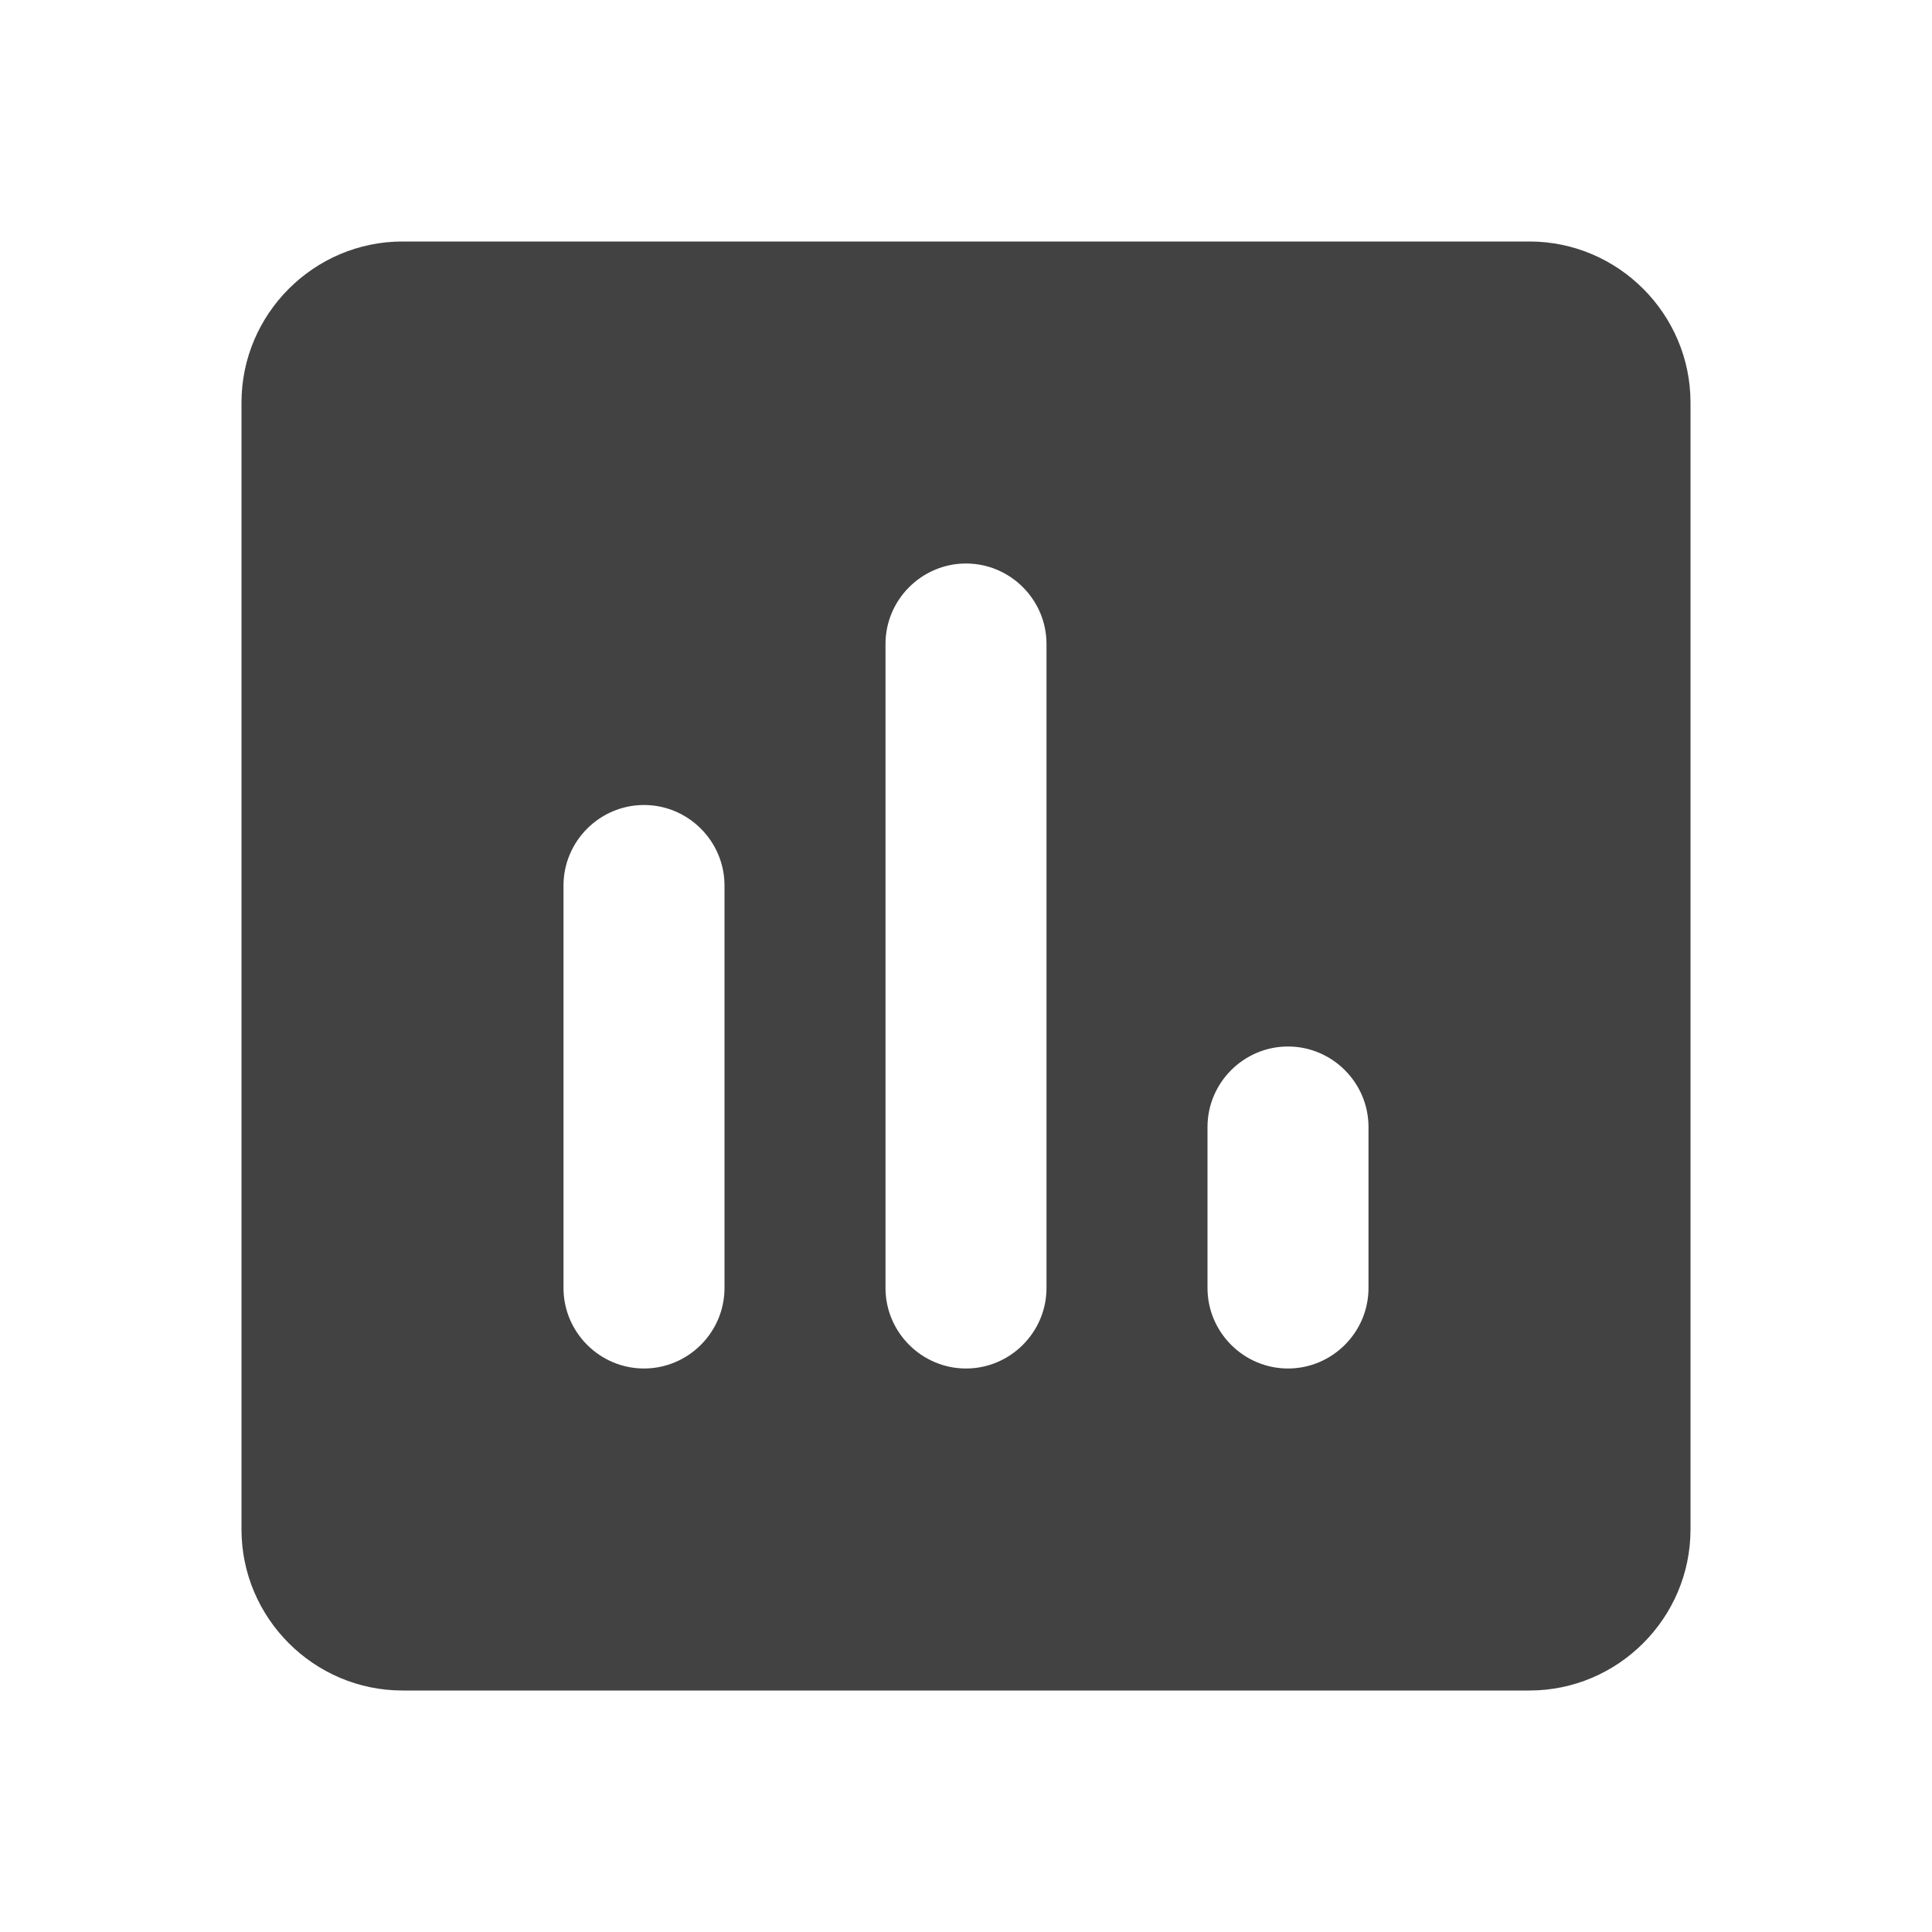
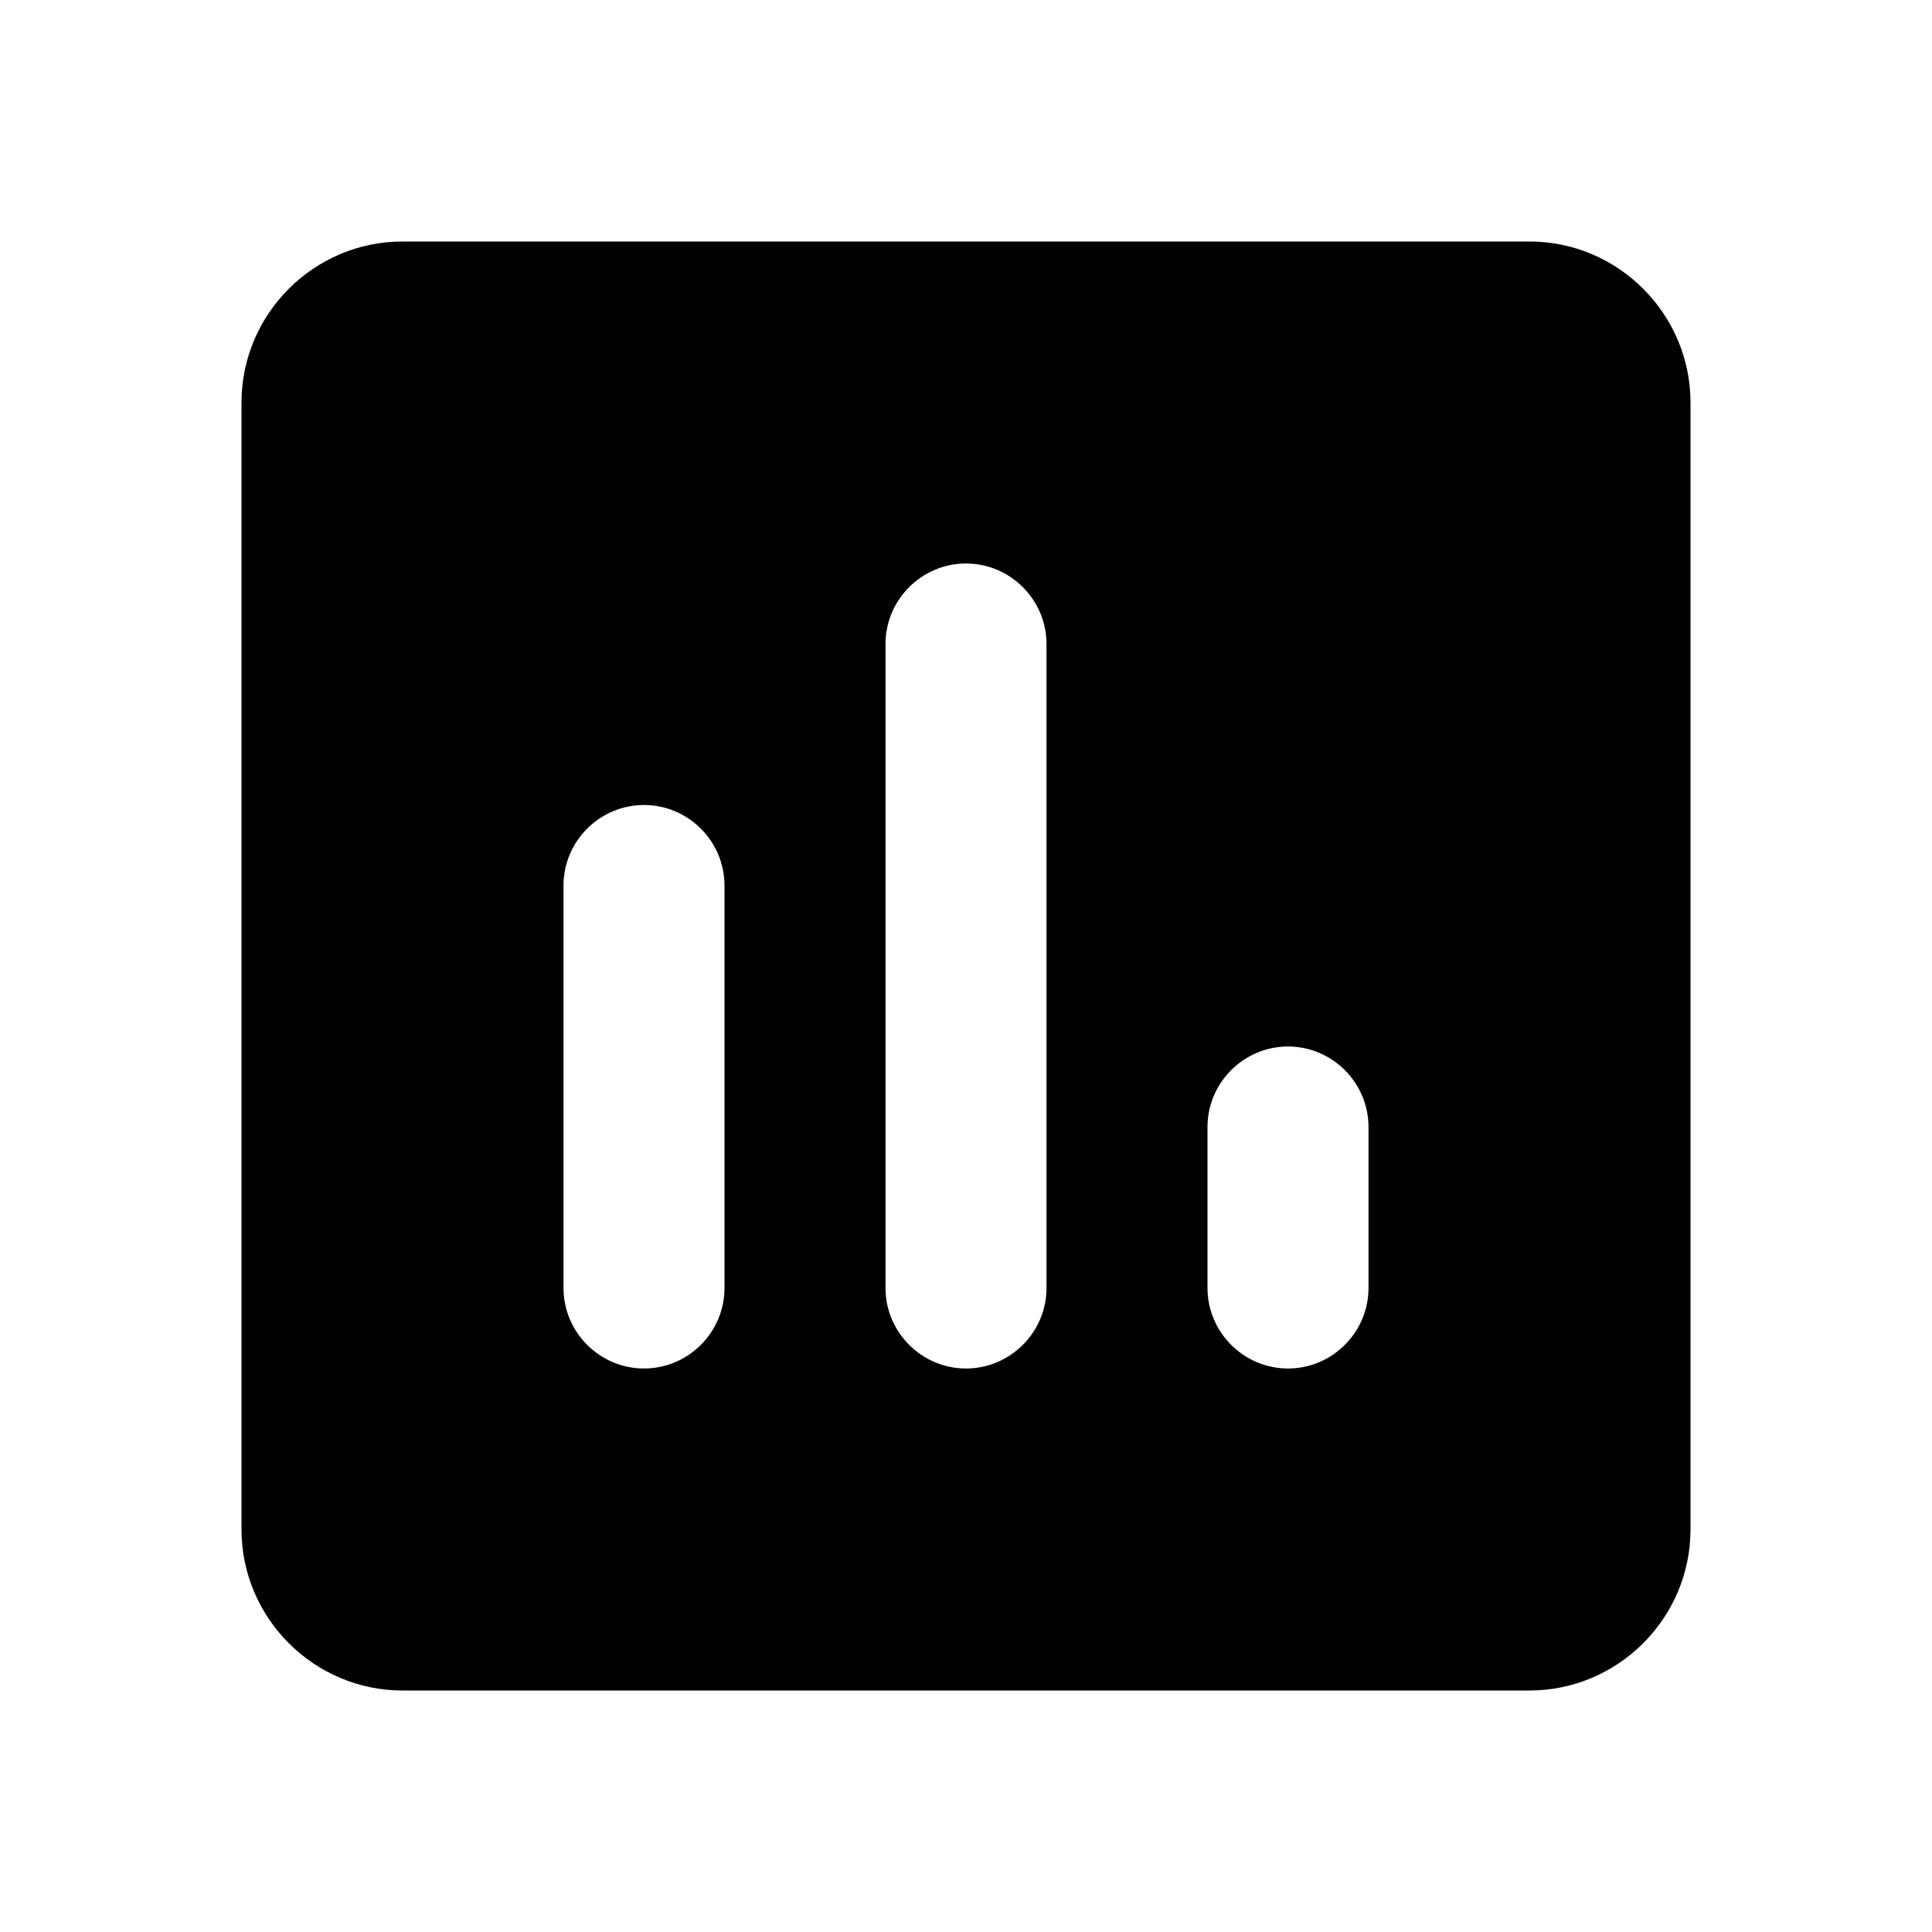
- <svg xmlns="http://www.w3.org/2000/svg" viewBox="0 0 24 24" fill="none">
-   <path d="M19 3H5C3.9 3 3 3.9 3 5V19C3 20.1 3.9 21 5 21H19C20.1 21 21 20.1 21 19V5C21 3.9 20.1 3 19 3ZM8 17C7.45 17 7 16.55 7 16V11C7 10.45 7.45 10 8 10C8.55 10 9 10.45 9 11V16C9 16.55 8.55 17 8 17ZM12 17C11.45 17 11 16.55 11 16V8C11 7.45 11.45 7 12 7C12.55 7 13 7.45 13 8V16C13 16.55 12.55 17 12 17ZM16 17C15.45 17 15 16.55 15 16V14C15 13.45 15.45 13 16 13C16.55 13 17 13.45 17 14V16C17 16.55 16.55 17 16 17Z" fill="#424242" />
+ <svg xmlns="http://www.w3.org/2000/svg" viewBox="0 0 24 24">
+   <path d="M19 3H5C3.9 3 3 3.9 3 5V19C3 20.1 3.9 21 5 21H19C20.1 21 21 20.1 21 19V5C21 3.9 20.1 3 19 3ZM8 17C7.45 17 7 16.55 7 16V11C7 10.45 7.45 10 8 10C8.55 10 9 10.45 9 11V16C9 16.55 8.55 17 8 17ZM12 17C11.45 17 11 16.55 11 16V8C11 7.45 11.45 7 12 7C12.55 7 13 7.45 13 8V16C13 16.55 12.55 17 12 17ZM16 17C15.45 17 15 16.55 15 16V14C15 13.45 15.45 13 16 13C16.55 13 17 13.45 17 14V16C17 16.55 16.55 17 16 17Z" />
</svg>
